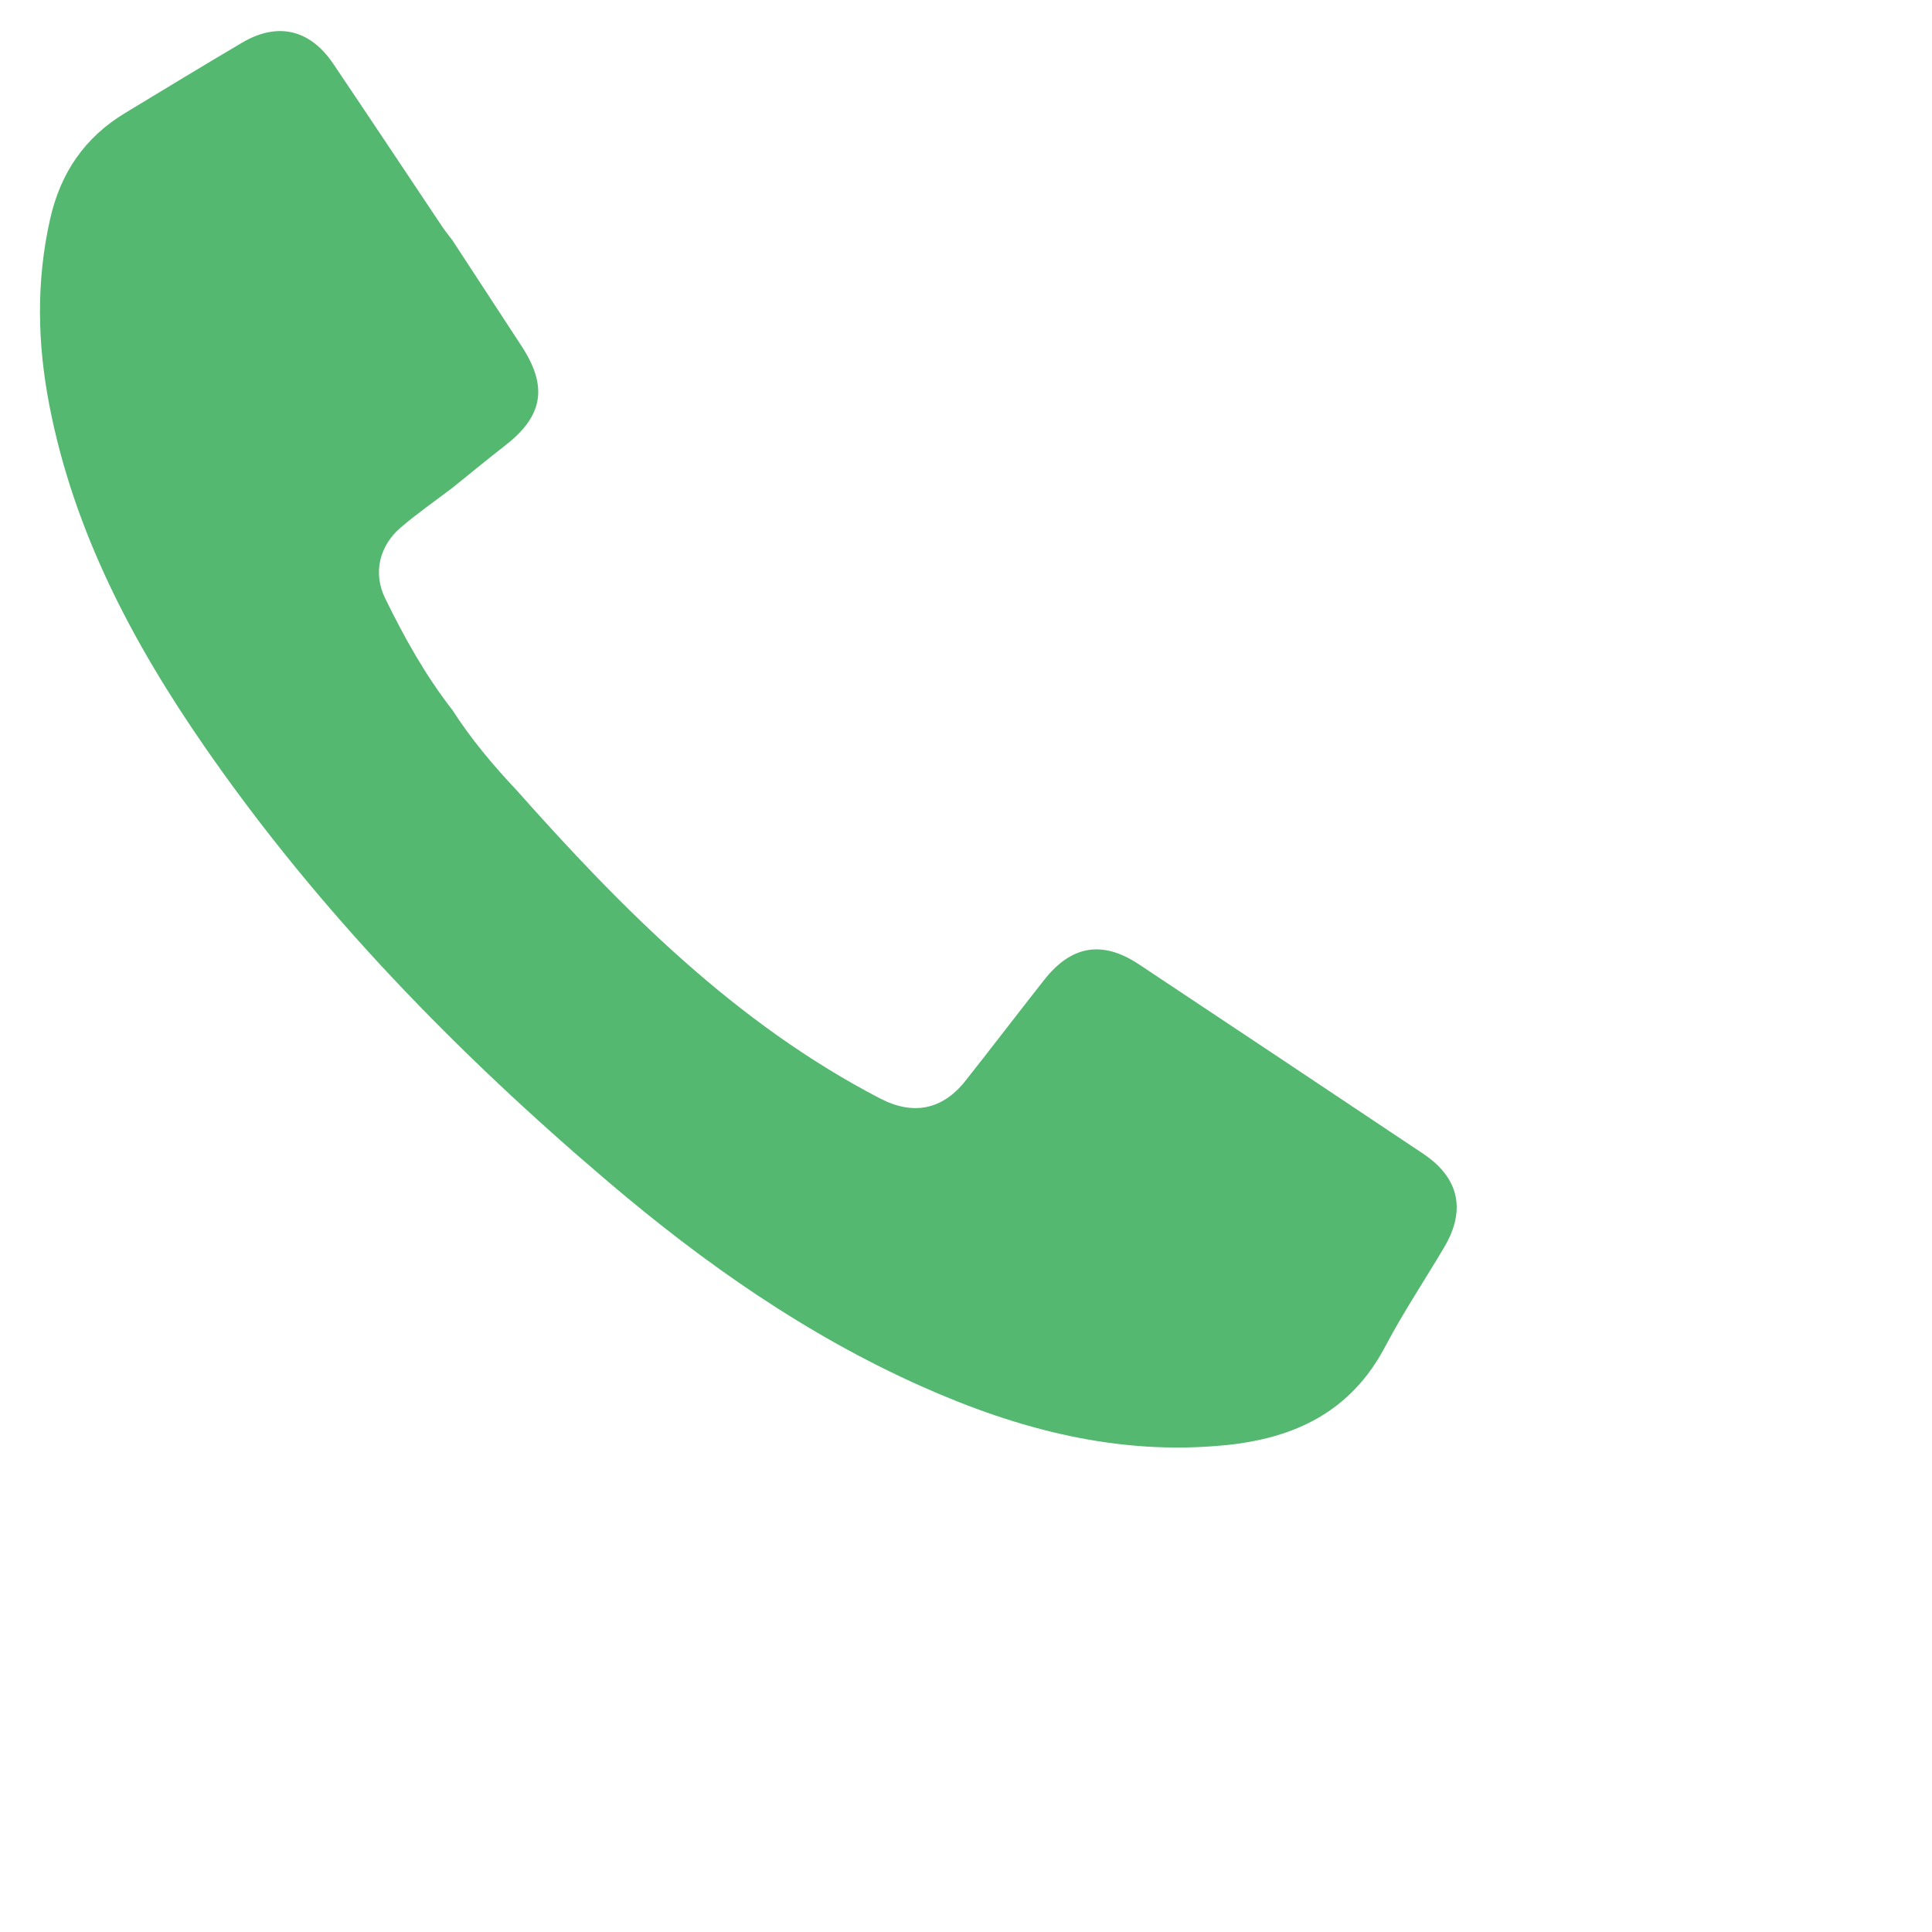
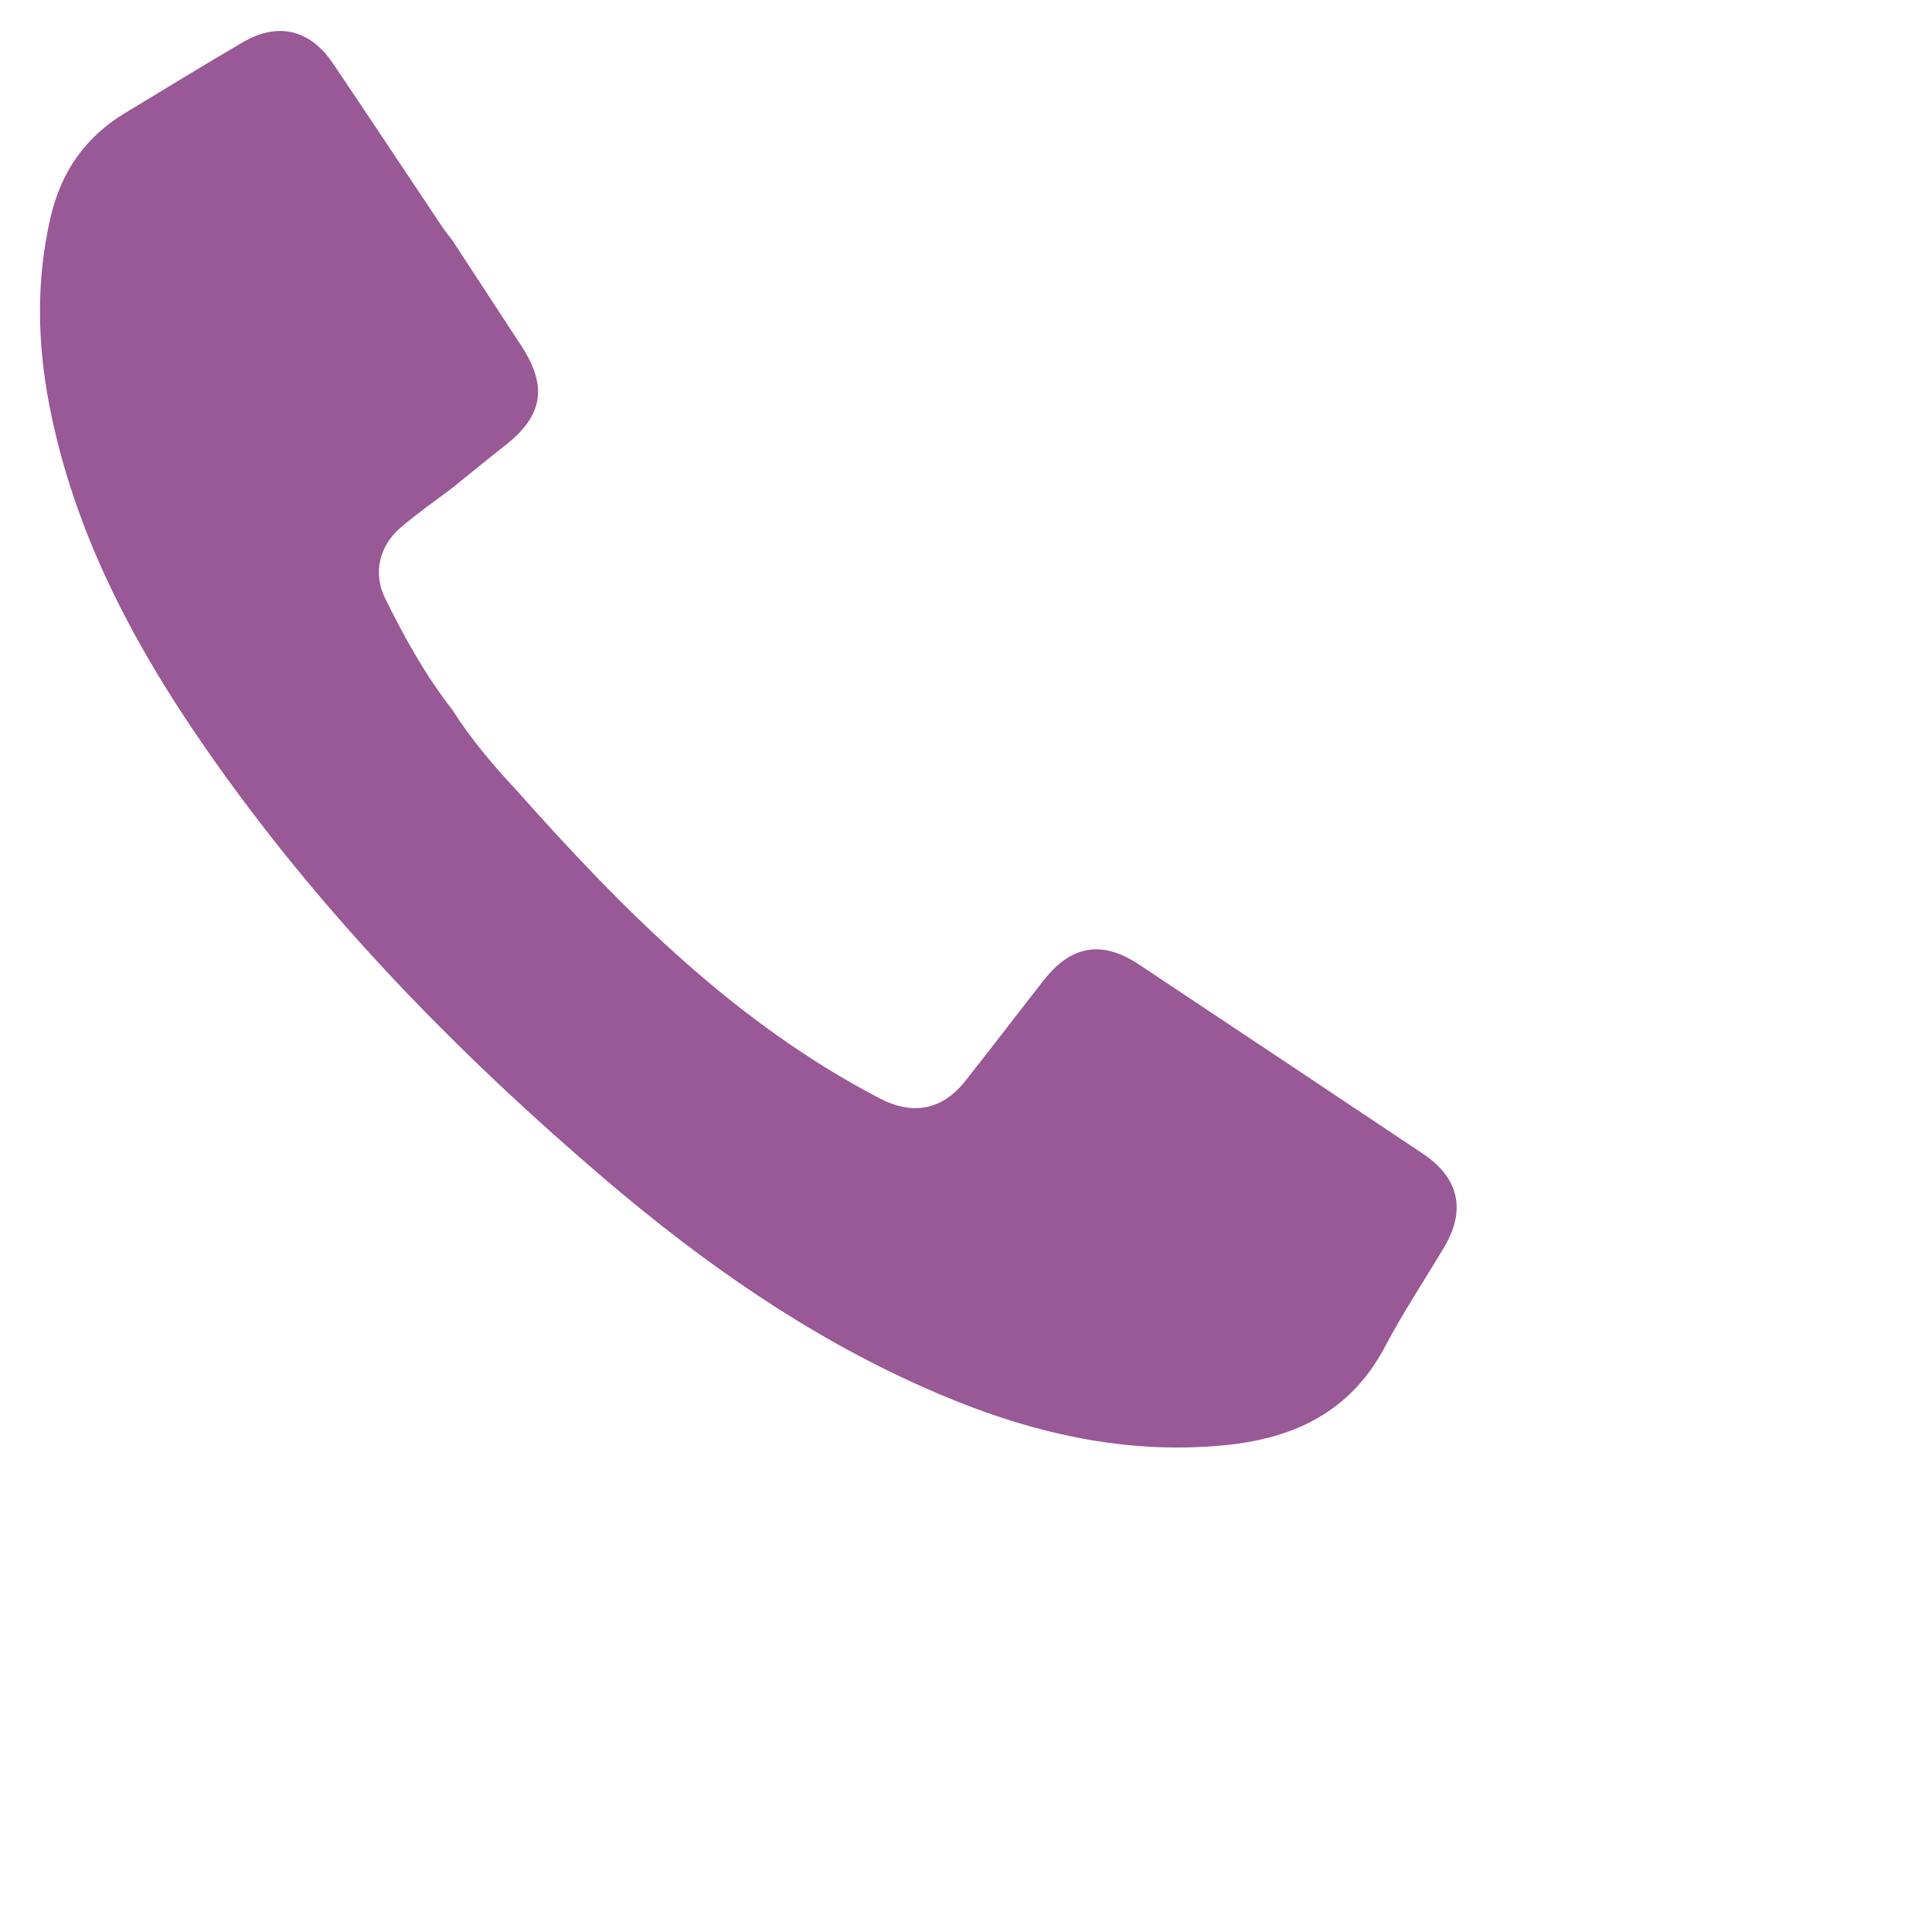
<svg xmlns="http://www.w3.org/2000/svg" version="1.1" id="Layer_1" x="0px" y="0px" viewBox="0 0 864 864" style="enable-background:new 0 0 864 864;" xml:space="preserve">
  <style type="text/css">
- 	.st0{fill:#54B870;}
+ 	.st0{fill:#995896;}
</style>
-   <path class="st0" d="M230.84,353.19c47.74,53.73,98.02,104.44,162.81,138.08c14.71,7.63,27.82,5.08,38.1-7.92  c11.85-14.97,23.42-30.17,35.24-45.17c12.18-15.45,26.05-17.75,42.37-6.91c42.4,28.16,84.76,56.38,127.07,84.67  c16.08,10.75,19.28,25.17,9.44,41.81c-8.77,14.83-18.37,29.2-26.39,44.42c-15.3,29.05-40.28,41.04-71.58,44.13  c-47.96,4.73-92.57-7.05-135.73-26.29c-51.54-22.97-97.32-55.06-140.06-91.4C204.38,471.02,142.6,407.68,91.8,334.36  c-32.36-46.7-58.71-96.4-69.69-152.93c-5.42-27.88-5.98-55.77,0.35-83.68c4.65-20.48,15.45-36.33,33.47-47.2  c17.47-10.54,34.87-21.2,52.47-31.54c15.76-9.26,30.26-5.86,40.61,9.48c16.32,24.17,32.43,48.48,48.65,72.71  c1.46,2.19,3.14,4.23,4.72,6.34c10.26,15.7,20.5,31.42,30.79,47.11c11.95,18.2,9.79,31.34-7.23,44.55  c-7.93,6.16-15.67,12.56-23.49,18.85c-7.76,5.92-15.81,11.5-23.22,17.83c-9.58,8.18-12.5,20.41-7.01,31.64  c8.57,17.55,18.09,34.62,30.16,50.1C210.63,330.46,220.39,342.1,230.84,353.19z" />
+   <path class="st0" d="M230.8,353.2c47.7,53.7,98,104.4,162.8,138.1c14.7,7.6,27.8,5.1,38.1-7.9c11.9-15,23.4-30.2,35.2-45.2  c12.2-15.5,26-17.8,42.4-6.9c42.4,28.2,84.8,56.4,127.1,84.7c16.1,10.8,19.3,25.2,9.4,41.8c-8.8,14.8-18.4,29.2-26.4,44.4  c-15.3,29-40.3,41-71.6,44.1c-48,4.7-92.6-7-135.7-26.3c-51.5-23-97.3-55.1-140.1-91.4C204.4,471,142.6,407.7,91.8,334.4  C59.4,287.7,33.1,238,22.1,181.4c-5.4-27.9-6-55.8,0.4-83.7c4.6-20.5,15.4-36.3,33.5-47.2C73.4,40,90.8,29.3,108.4,19  c15.8-9.3,30.3-5.9,40.6,9.5c16.3,24.2,32.4,48.5,48.6,72.7c1.5,2.2,3.1,4.2,4.7,6.3c10.3,15.7,20.5,31.4,30.8,47.1  c11.9,18.2,9.8,31.3-7.2,44.6c-7.9,6.2-15.7,12.6-23.5,18.9c-7.8,5.9-15.8,11.5-23.2,17.8c-9.6,8.2-12.5,20.4-7,31.6  c8.6,17.5,18.1,34.6,30.2,50.1C210.6,330.5,220.4,342.1,230.8,353.2z" />
</svg>
